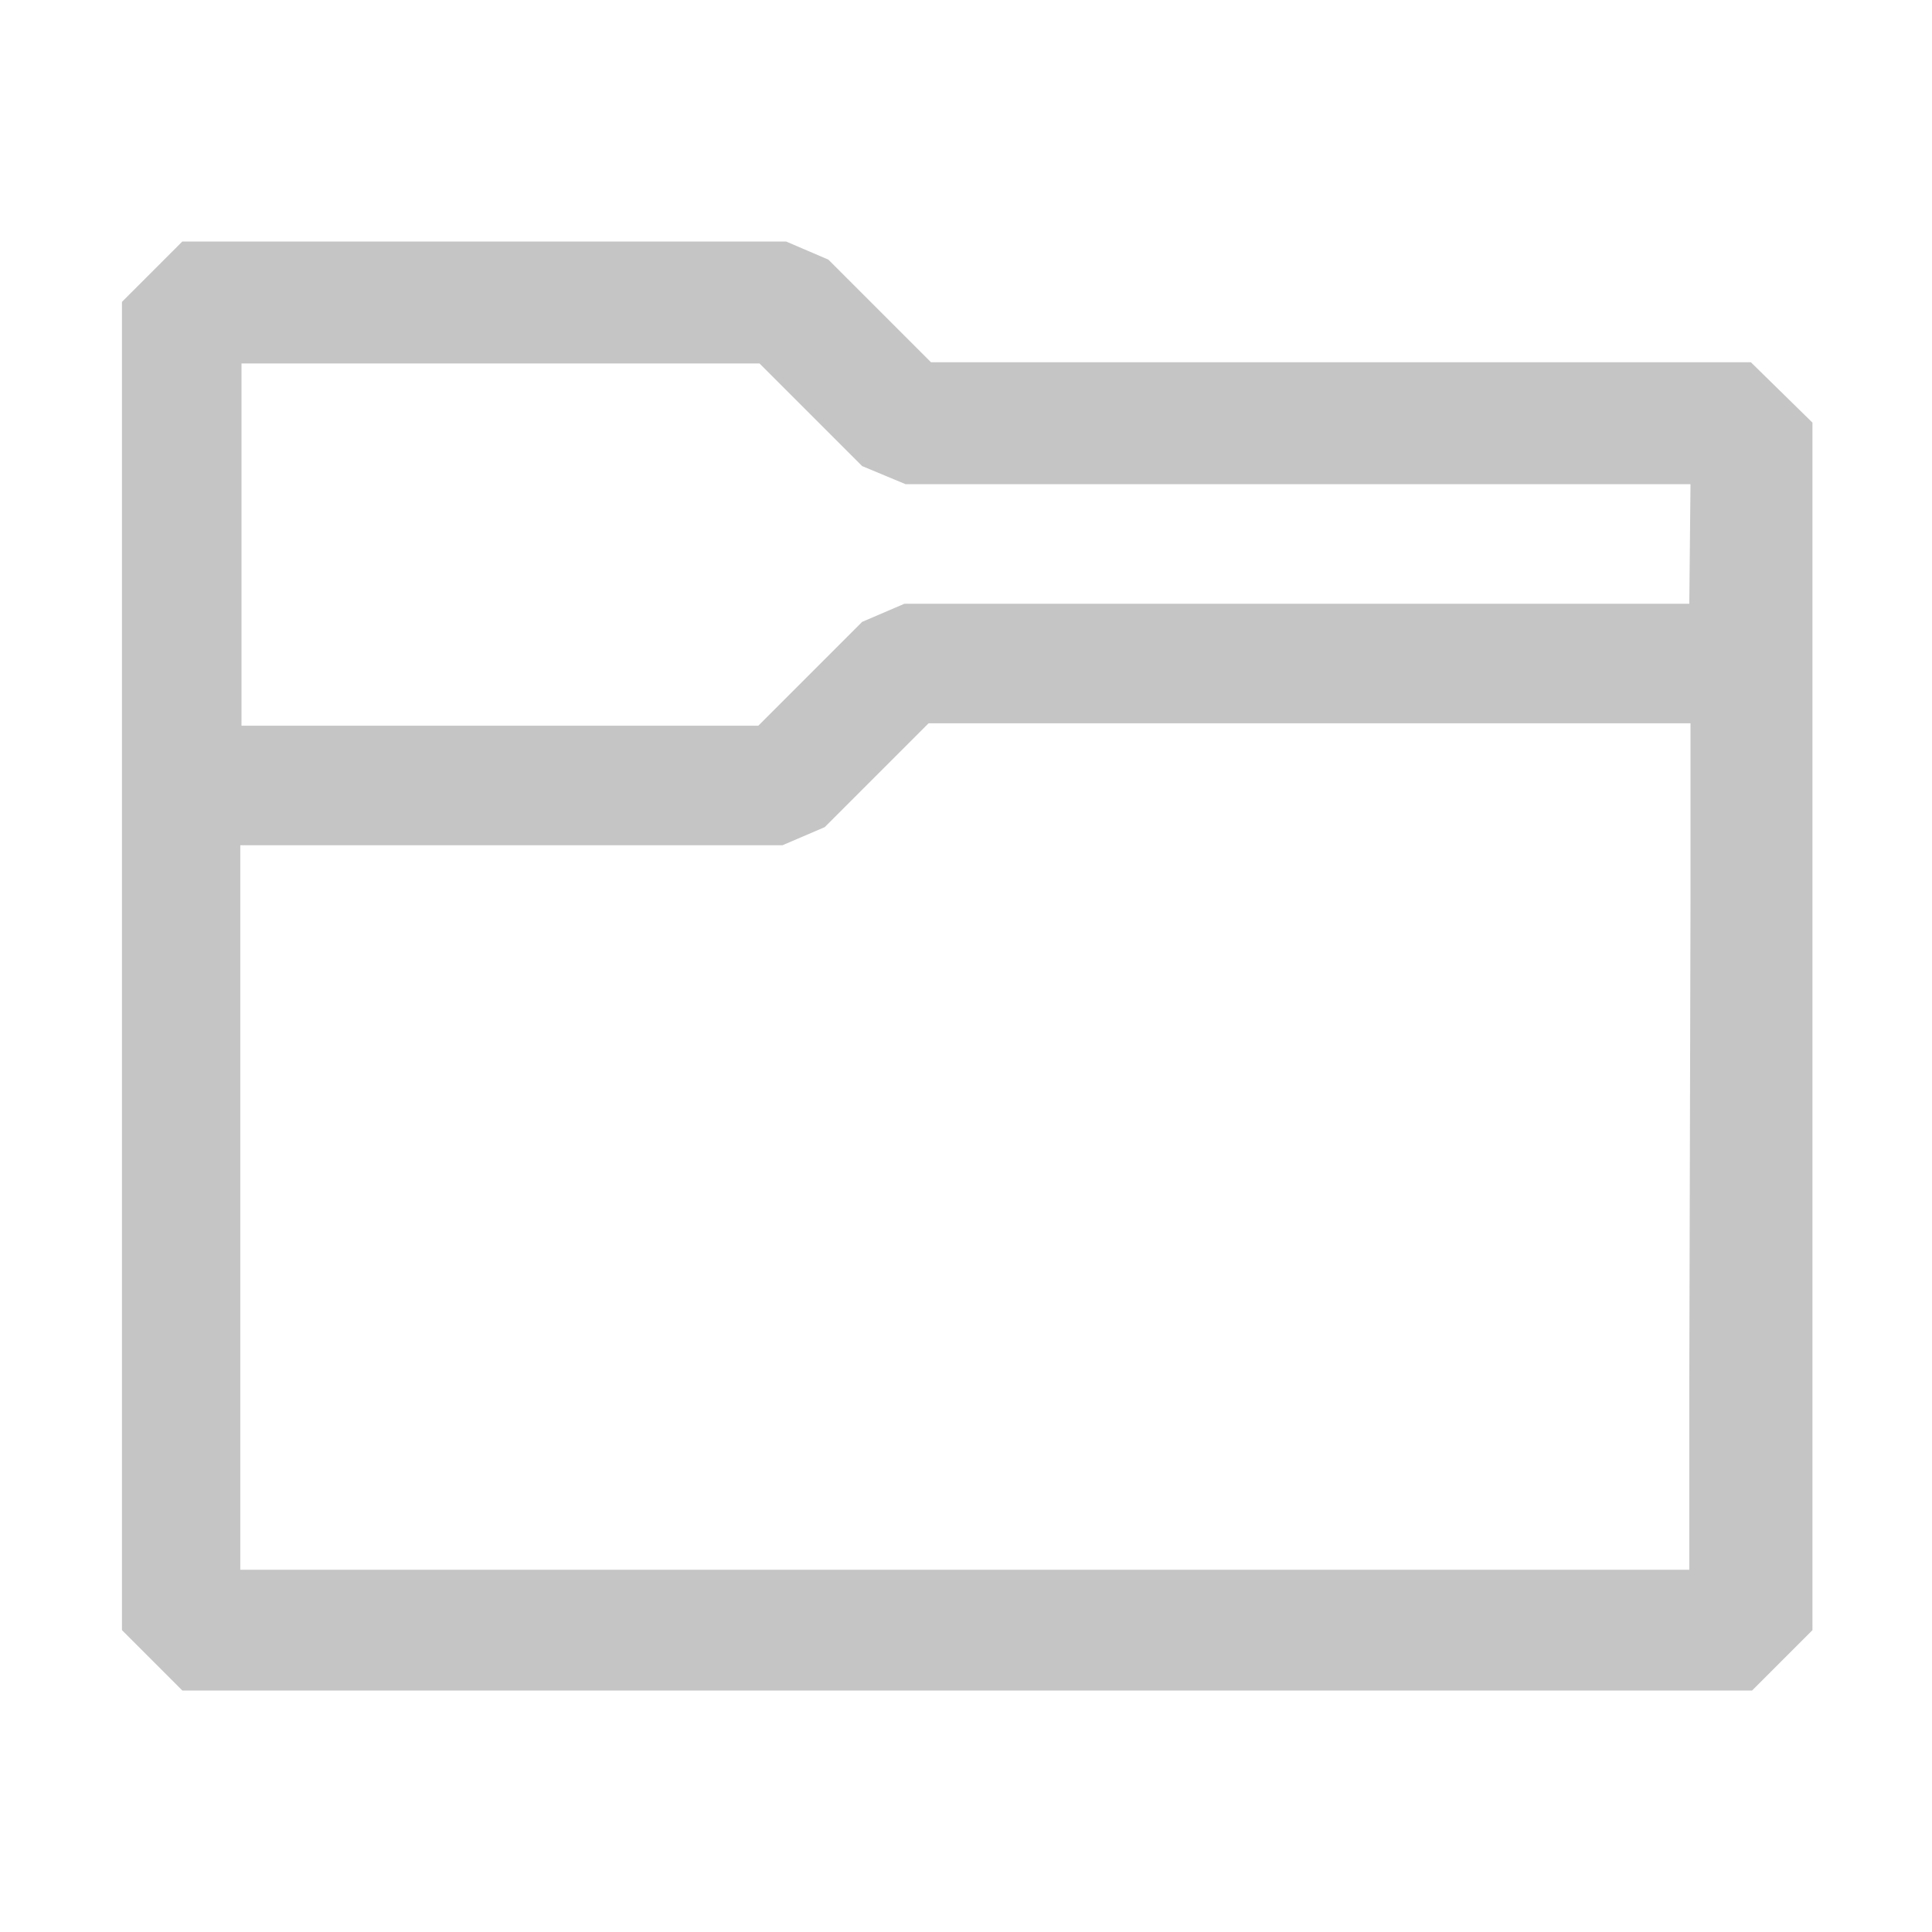
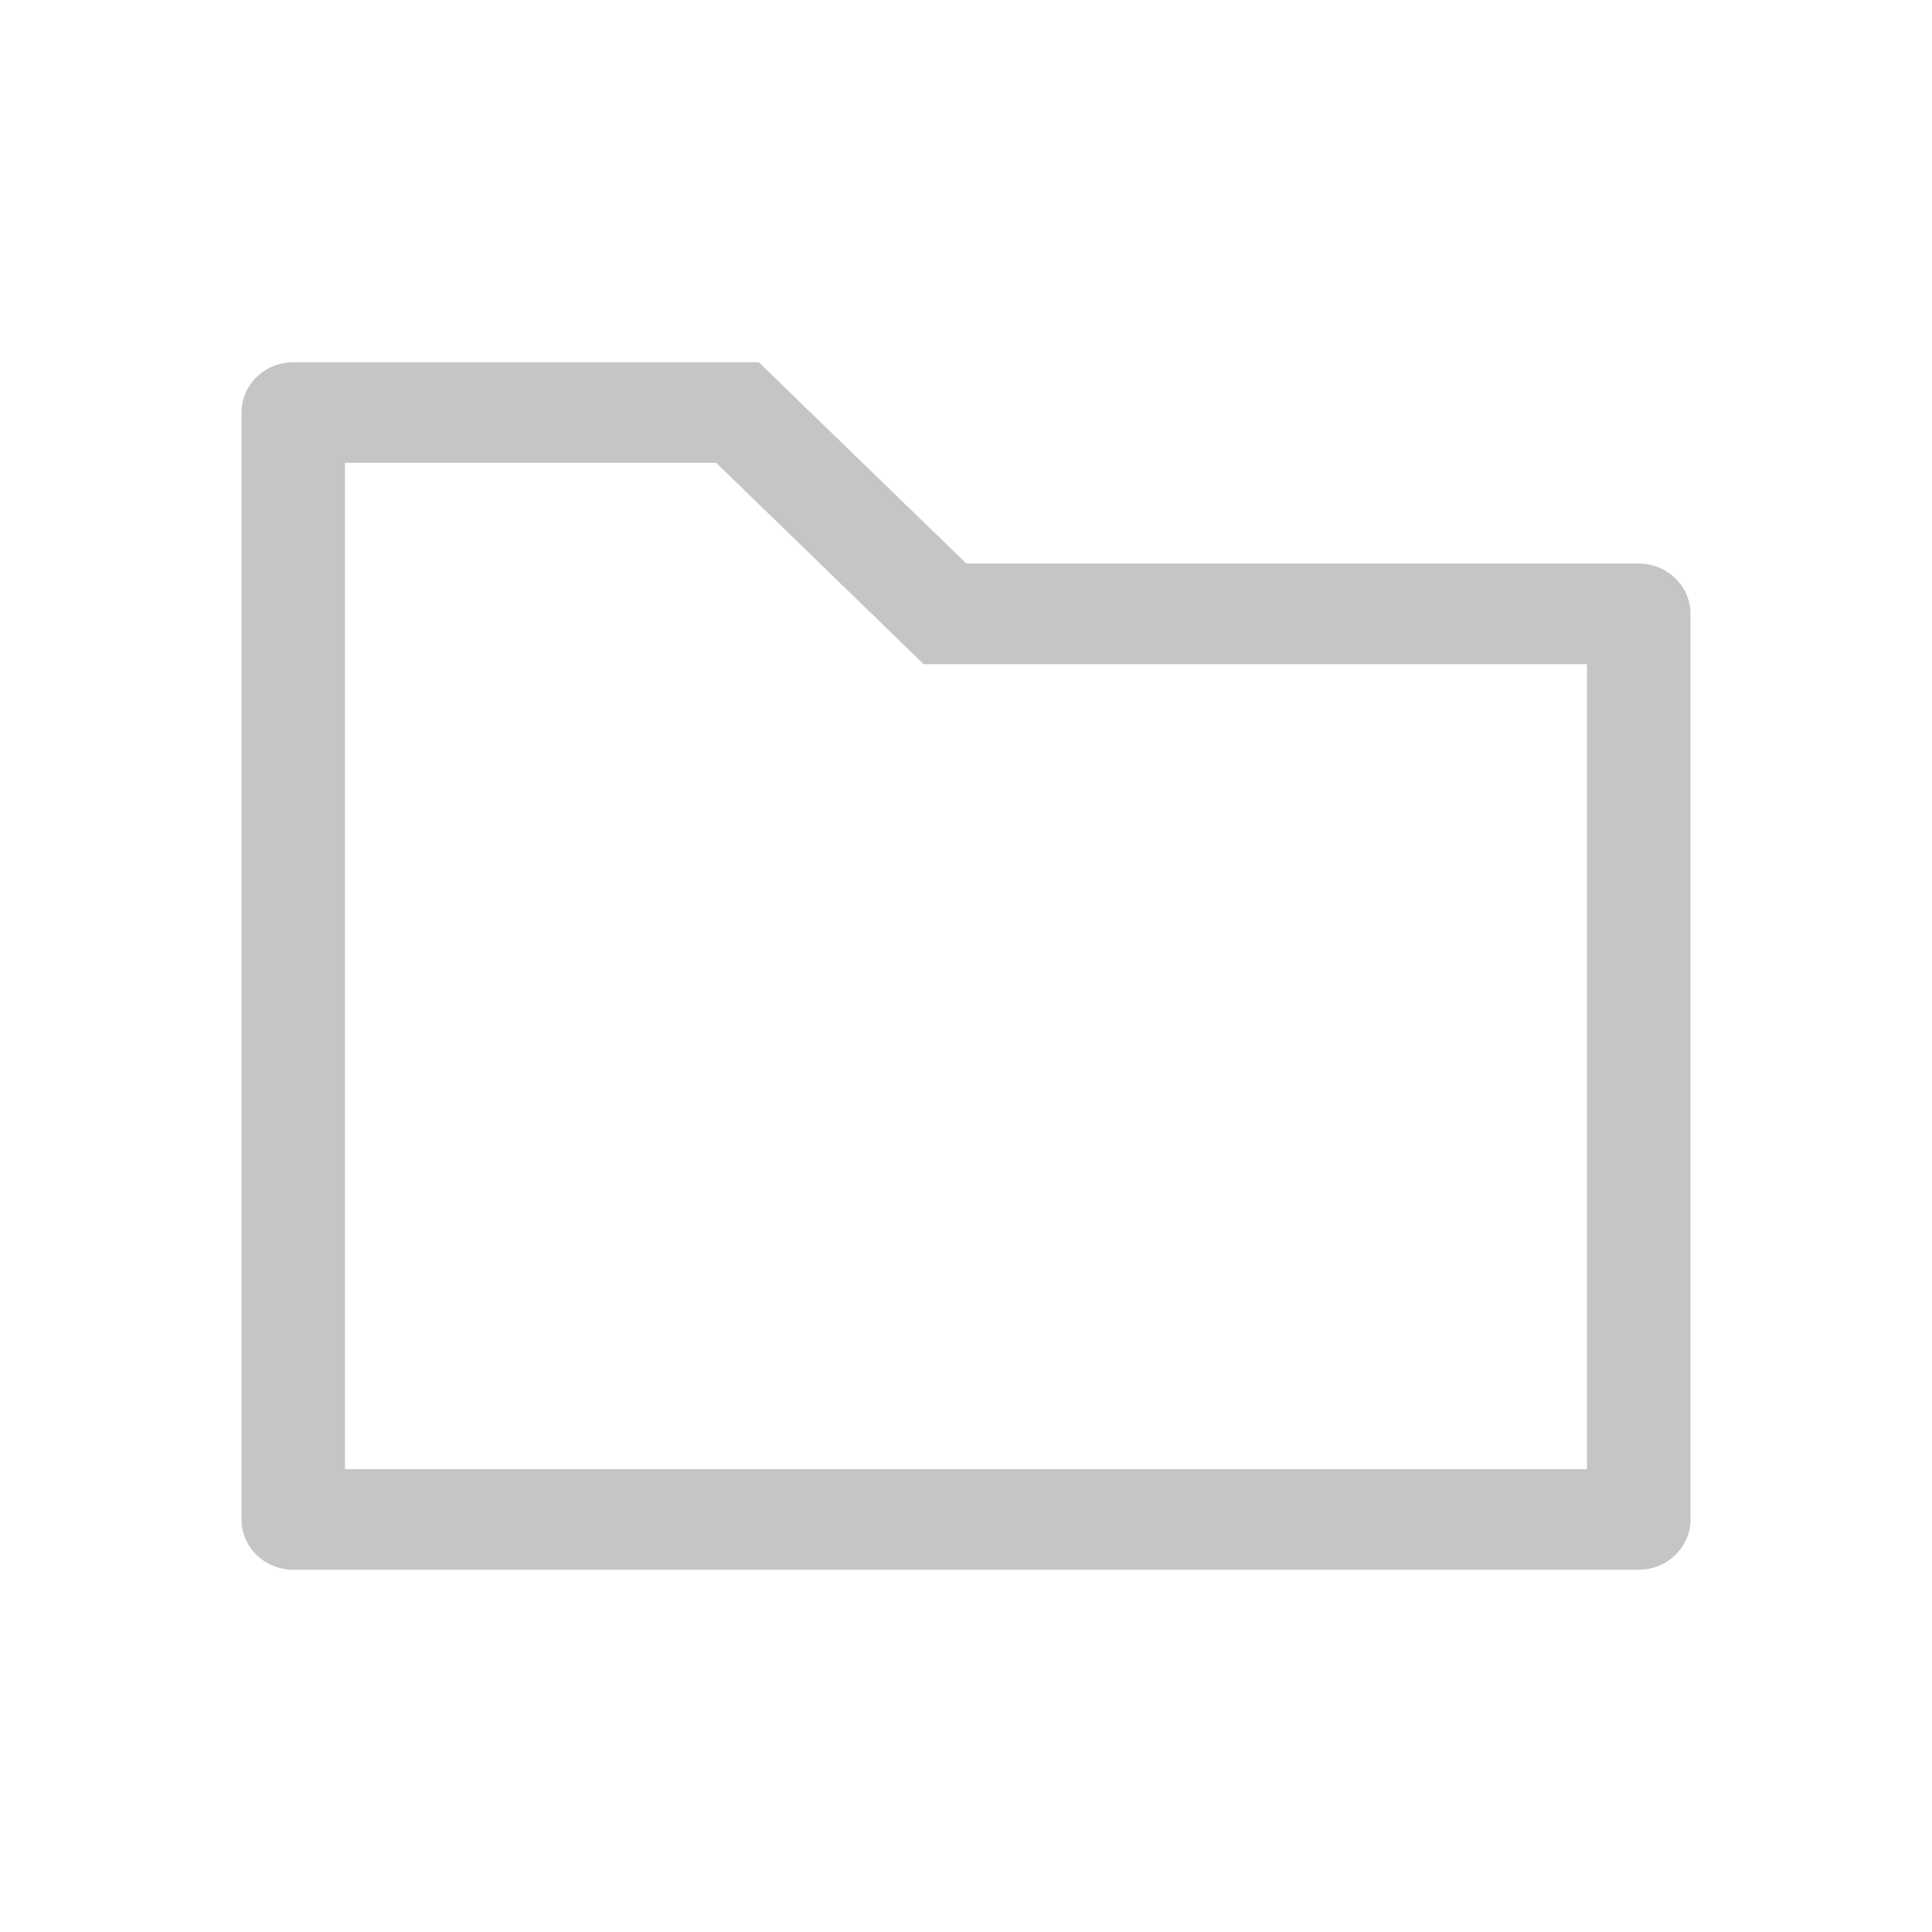
- <svg xmlns="http://www.w3.org/2000/svg" width="16" height="16" viewBox="0 0 16 16" fill="currentColor" version="1.1" id="svg31">
-   <defs id="defs35" />
-   <path d="M14.5 3H7.71l-.85-.85L6.51 2h-5l-.5.5v11l.5.5h13l.5-.5v-10L14.5 3zm-.51 8.49V13h-12V7h4.49l.35-.15.86-.86H14v1.5l-.01 4zm0-6.49h-6.5l-.35.15-.86.86H2v-3h4.29l.85.85.36.15H14l-.01.99z" id="path29" style="fill:#c5c5c5;fill-opacity:1" />
+ <svg xmlns="http://www.w3.org/2000/svg" viewBox="0 0 16 16" version="1.1" id="svg2595" width="16" height="16">
+   <defs id="defs2599" />
+   <path fill="currentColor" d="M 2.857,3.833 V 12.167 H 13.143 V 5.5 H 7.649 L 5.931,3.833 Z M 2.429,3 H 6.284 L 8.003,4.667 H 13.571 A 0.429,0.417 0 0 1 14,5.083 V 12.583 A 0.429,0.417 0 0 1 13.571,13 H 2.429 A 0.429,0.417 0 0 1 2,12.583 V 3.417 A 0.429,0.417 0 0 1 2.429,3 Z" id="path2593" style="fill:#c5c5c5;fill-opacity:1;stroke-width:0.013" />
</svg>
